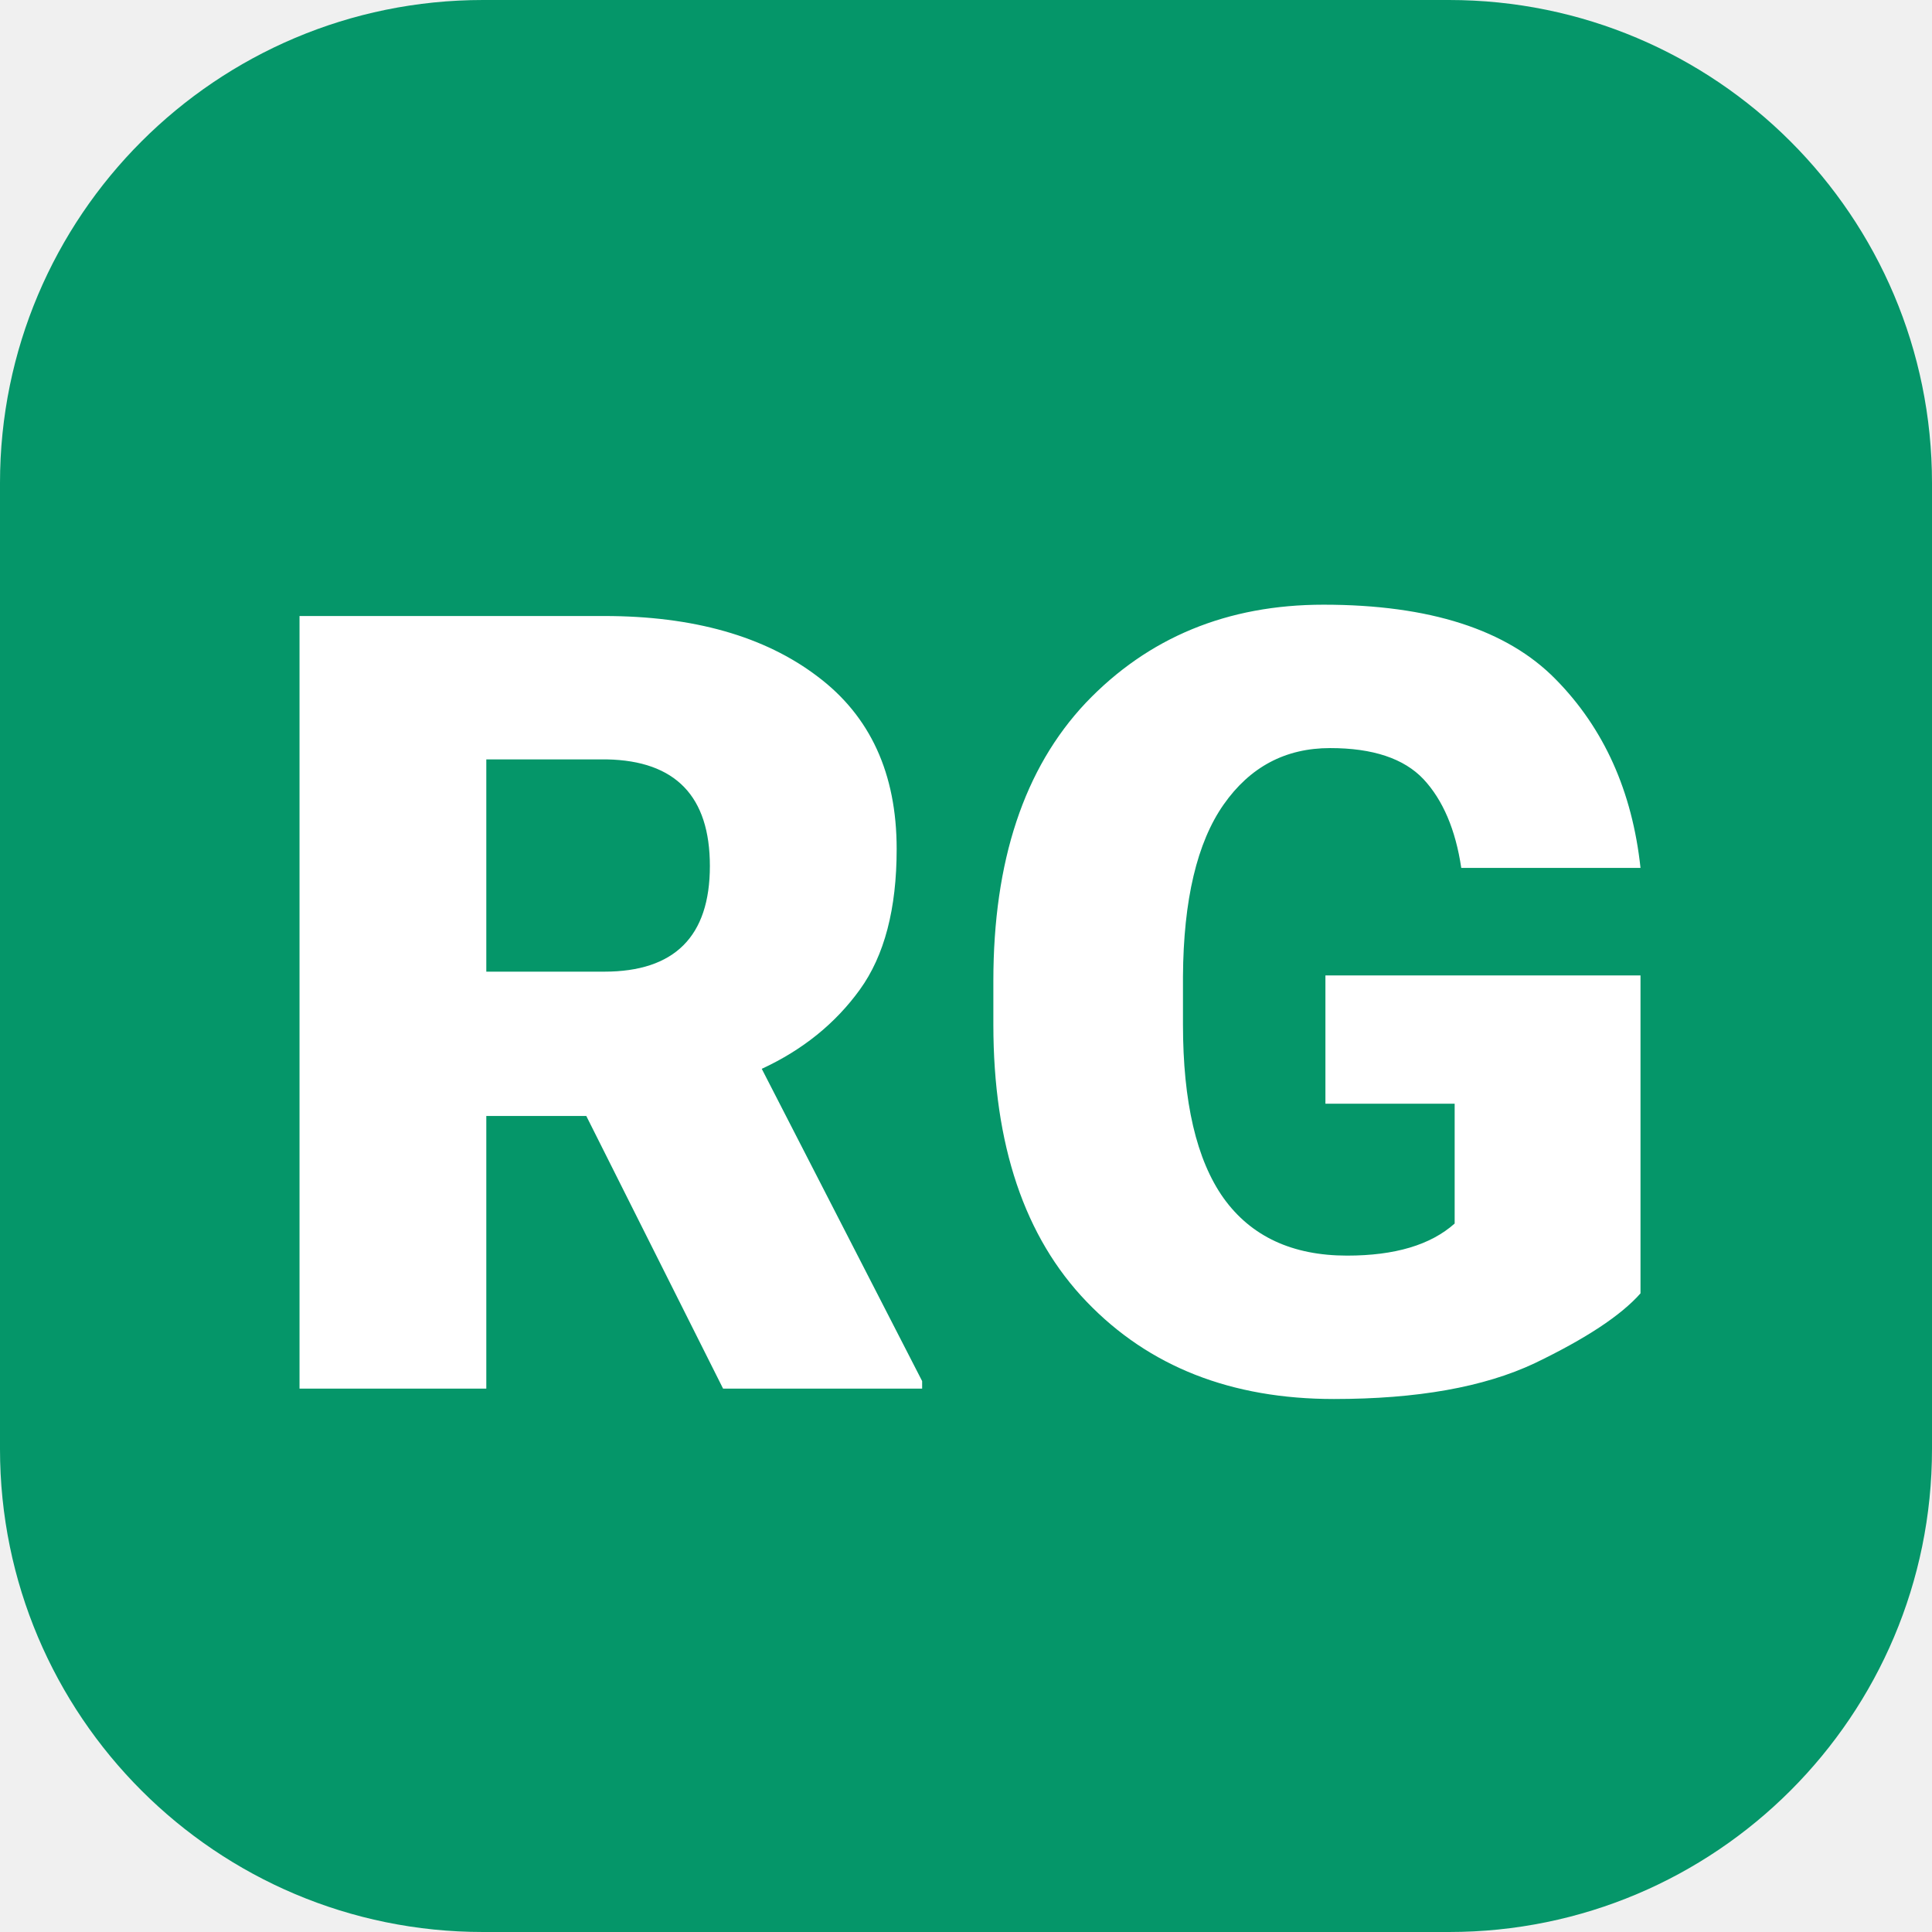
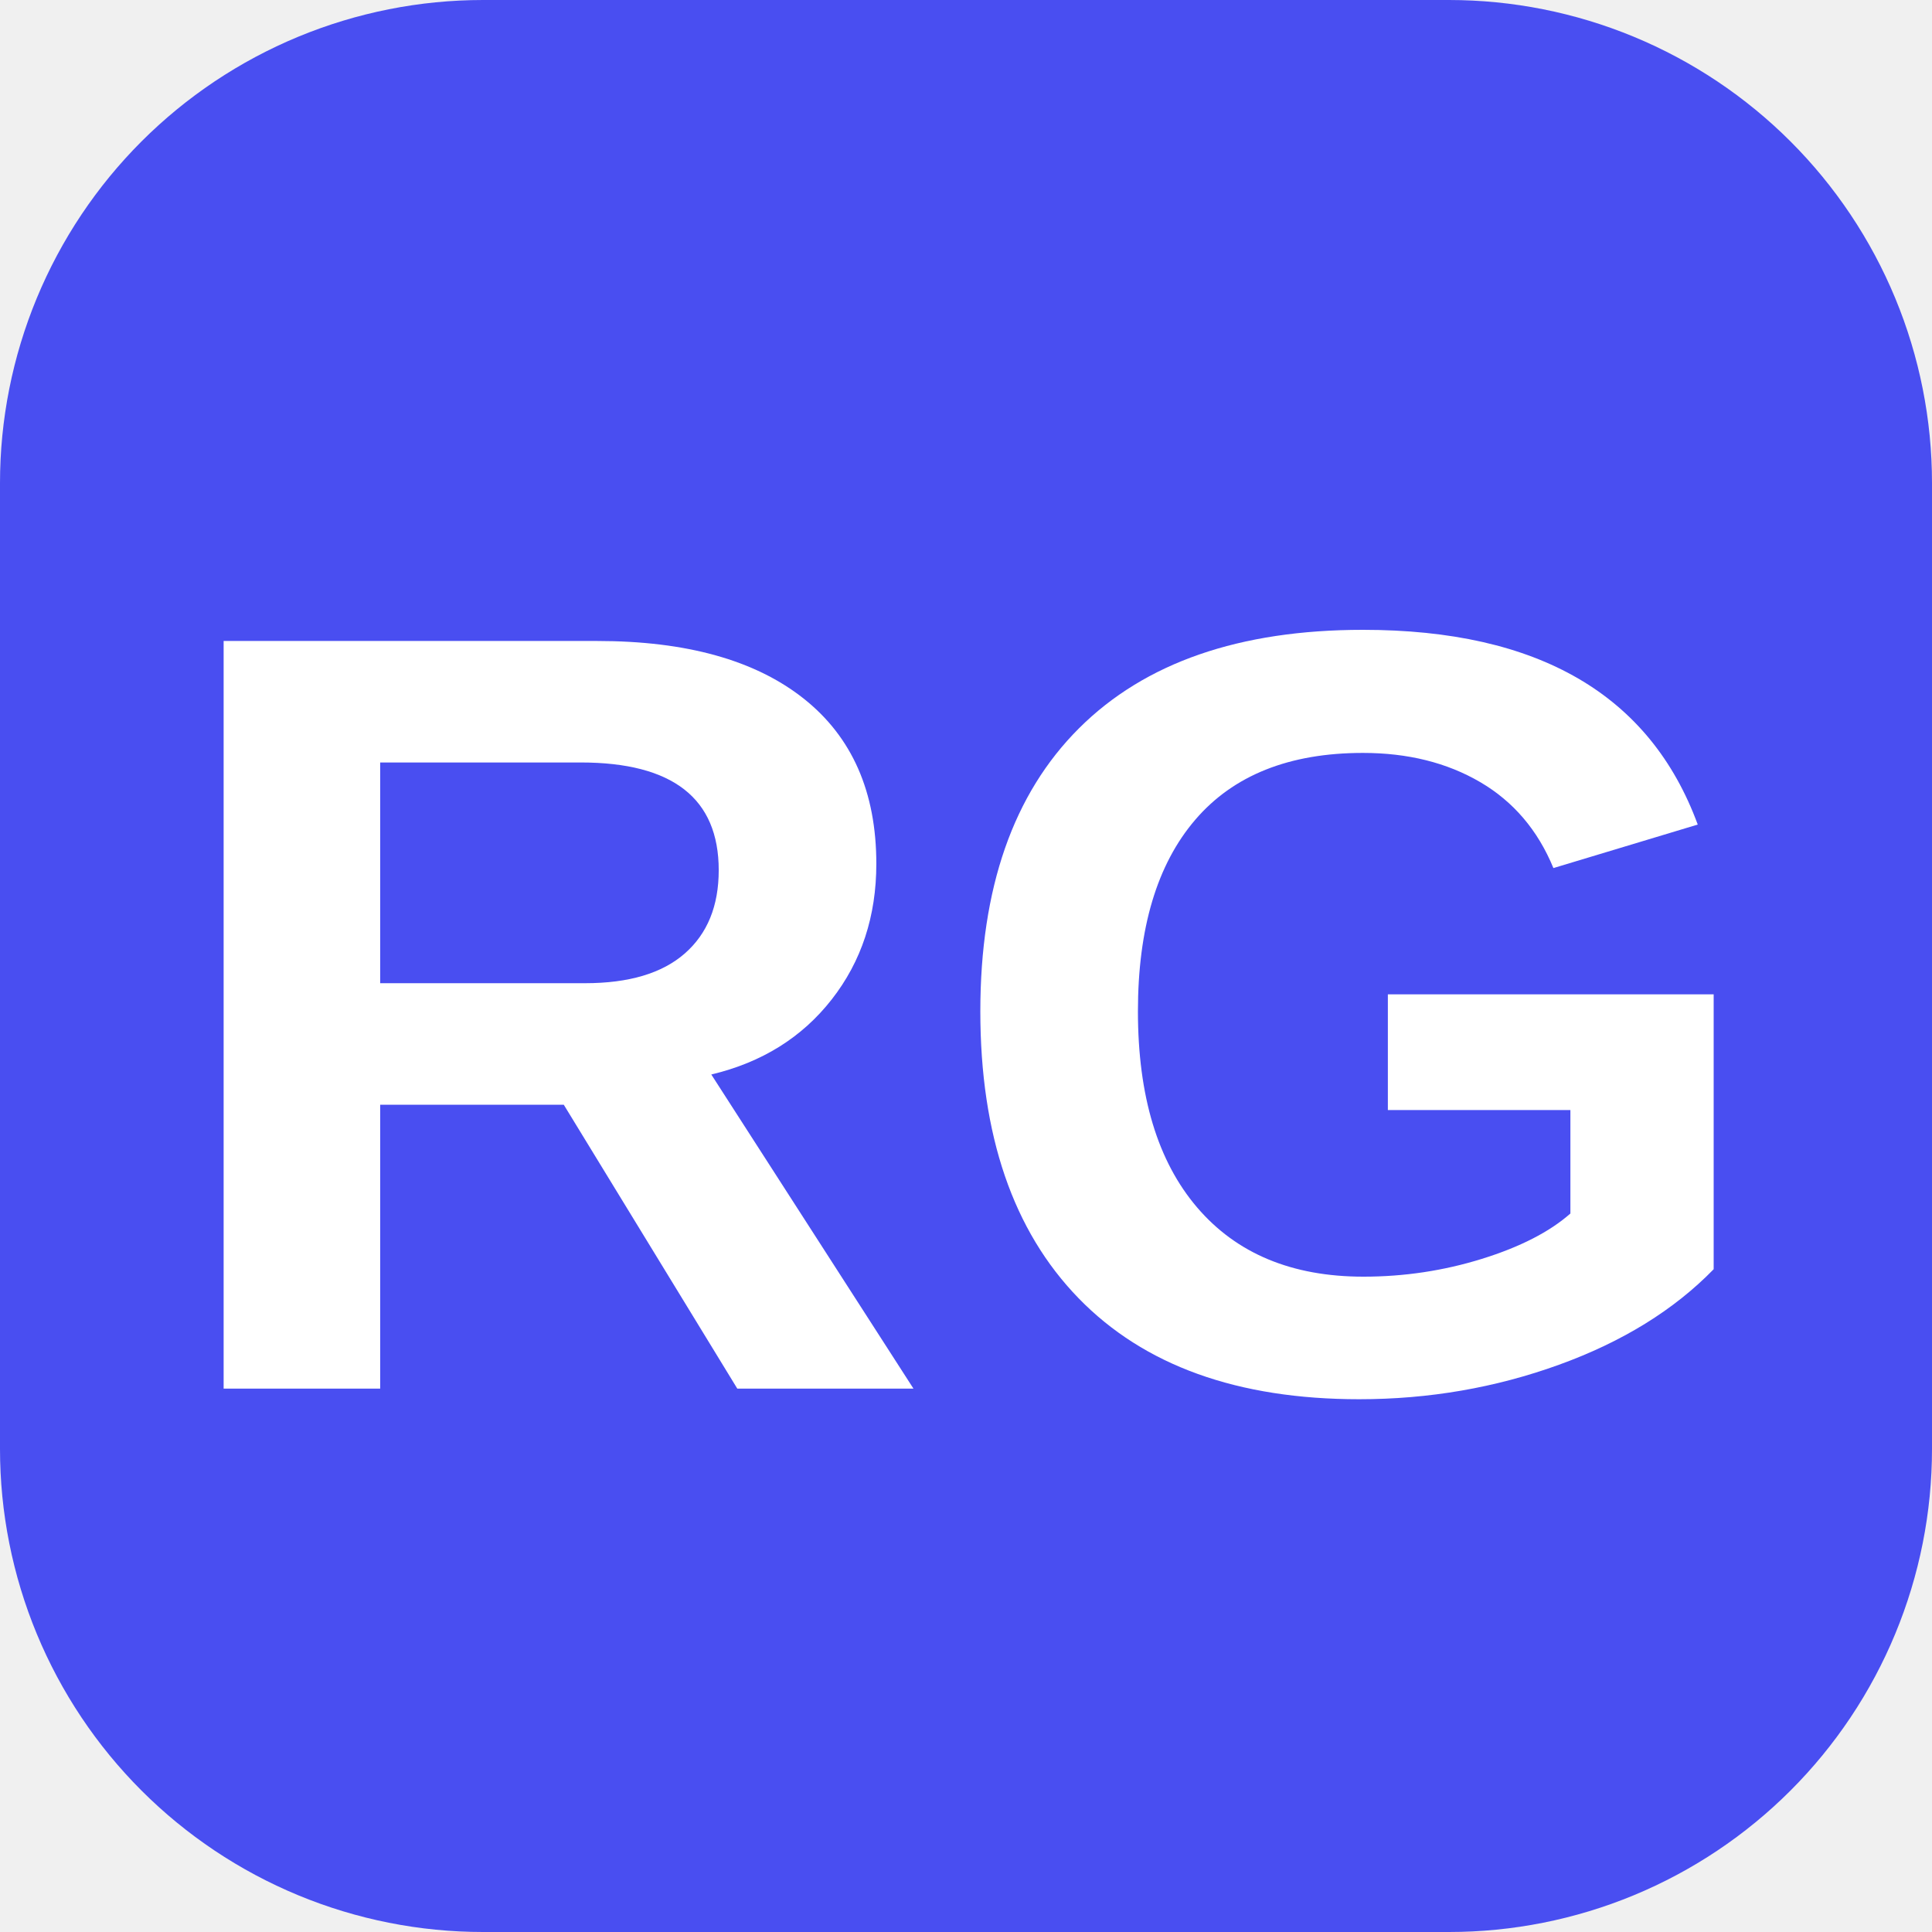
- <svg xmlns="http://www.w3.org/2000/svg" viewBox="0 0 32 32">
-   <rect width="32" height="32" rx="8" fill="#059669" />
-   <text x="16" y="23" font-family="-apple-system, BlinkMacSystemFont, 'Segoe UI', Roboto, Helvetica, Arial, sans-serif" font-weight="900" font-size="18" fill="white" text-anchor="middle">RG</text>
+ <svg xmlns="http://www.w3.org/2000/svg" width="2000" zoomAndPan="magnify" viewBox="0 0 1500 1500" height="2000" preserveAspectRatio="xMidYMid meet" version="1.0">
+   <defs>
+     <g />
+   </defs>
+   <path fill="#494ef1" d="M 375 0 L 1125 0 C 1131.137 0 1137.27 0.152 1143.398 0.453 C 1149.531 0.754 1155.648 1.203 1161.758 1.805 C 1167.863 2.406 1173.953 3.16 1180.023 4.059 C 1186.094 4.961 1192.141 6.008 1198.16 7.207 C 1204.18 8.402 1210.164 9.746 1216.117 11.238 C 1222.07 12.73 1227.984 14.367 1233.855 16.148 C 1239.73 17.93 1245.555 19.852 1251.332 21.922 C 1257.113 23.988 1262.836 26.195 1268.508 28.547 C 1274.176 30.895 1279.785 33.379 1285.332 36.004 C 1290.879 38.629 1296.359 41.387 1301.773 44.281 C 1307.188 47.172 1312.523 50.195 1317.789 53.352 C 1323.051 56.508 1328.234 59.789 1333.34 63.199 C 1338.441 66.609 1343.457 70.141 1348.387 73.797 C 1353.316 77.453 1358.152 81.227 1362.898 85.121 C 1367.641 89.016 1372.285 93.023 1376.836 97.145 C 1381.383 101.266 1385.824 105.496 1390.164 109.836 C 1394.504 114.176 1398.734 118.617 1402.855 123.164 C 1406.977 127.711 1410.984 132.359 1414.879 137.102 C 1418.773 141.848 1422.547 146.684 1426.203 151.613 C 1429.859 156.543 1433.391 161.559 1436.801 166.66 C 1440.211 171.766 1443.492 176.949 1446.648 182.211 C 1449.805 187.477 1452.828 192.812 1455.719 198.227 C 1458.613 203.641 1461.371 209.117 1463.996 214.668 C 1466.621 220.215 1469.105 225.824 1471.453 231.492 C 1473.805 237.164 1476.012 242.887 1478.078 248.668 C 1480.145 254.445 1482.07 260.27 1483.852 266.145 C 1485.633 272.016 1487.27 277.93 1488.762 283.883 C 1490.254 289.836 1491.598 295.82 1492.793 301.84 C 1493.992 307.859 1495.039 313.906 1495.941 319.977 C 1496.84 326.047 1497.594 332.137 1498.195 338.242 C 1498.797 344.352 1499.246 350.469 1499.547 356.598 C 1499.848 362.73 1500 368.863 1500 375 L 1500 1125 C 1500 1131.137 1499.848 1137.27 1499.547 1143.398 C 1499.246 1149.531 1498.797 1155.648 1498.195 1161.758 C 1497.594 1167.863 1496.84 1173.953 1495.941 1180.023 C 1495.039 1186.094 1493.992 1192.141 1492.793 1198.16 C 1491.598 1204.18 1490.254 1210.164 1488.762 1216.117 C 1487.27 1222.07 1485.633 1227.984 1483.852 1233.855 C 1482.07 1239.73 1480.145 1245.555 1478.078 1251.332 C 1476.012 1257.113 1473.805 1262.836 1471.453 1268.508 C 1469.105 1274.176 1466.621 1279.785 1463.996 1285.332 C 1461.371 1290.879 1458.613 1296.359 1455.719 1301.773 C 1452.828 1307.188 1449.805 1312.523 1446.648 1317.789 C 1443.492 1323.051 1440.211 1328.234 1436.801 1333.34 C 1433.391 1338.441 1429.859 1343.457 1426.203 1348.387 C 1422.547 1353.316 1418.773 1358.152 1414.879 1362.898 C 1410.984 1367.641 1406.977 1372.285 1402.855 1376.836 C 1398.734 1381.383 1394.504 1385.824 1390.164 1390.164 C 1385.824 1394.504 1381.383 1398.734 1376.836 1402.855 C 1372.285 1406.977 1367.641 1410.984 1362.898 1414.879 C 1358.152 1418.773 1353.316 1422.547 1348.387 1426.203 C 1343.457 1429.859 1338.441 1433.391 1333.34 1436.801 C 1328.234 1440.211 1323.051 1443.492 1317.789 1446.648 C 1312.523 1449.805 1307.188 1452.828 1301.773 1455.719 C 1296.359 1458.613 1290.883 1461.371 1285.332 1463.996 C 1279.785 1466.621 1274.176 1469.105 1268.508 1471.453 C 1262.836 1473.805 1257.113 1476.012 1251.332 1478.078 C 1245.555 1480.145 1239.73 1482.07 1233.855 1483.852 C 1227.984 1485.633 1222.07 1487.27 1216.117 1488.762 C 1210.164 1490.254 1204.18 1491.598 1198.16 1492.793 C 1192.141 1493.992 1186.094 1495.039 1180.023 1495.941 C 1173.953 1496.84 1167.863 1497.594 1161.758 1498.195 C 1155.648 1498.797 1149.531 1499.246 1143.398 1499.547 C 1137.27 1499.848 1131.137 1500 1125 1500 L 375 1500 C 368.863 1500 362.73 1499.848 356.598 1499.547 C 350.469 1499.246 344.352 1498.797 338.242 1498.195 C 332.137 1497.594 326.047 1496.84 319.977 1495.941 C 313.906 1495.039 307.859 1493.992 301.84 1492.793 C 295.82 1491.598 289.836 1490.254 283.883 1488.762 C 277.93 1487.27 272.016 1485.633 266.145 1483.852 C 260.27 1482.07 254.445 1480.145 248.668 1478.078 C 242.887 1476.012 237.164 1473.805 231.492 1471.453 C 225.824 1469.105 220.215 1466.621 214.668 1463.996 C 209.117 1461.371 203.641 1458.613 198.227 1455.719 C 192.812 1452.828 187.477 1449.805 182.211 1446.648 C 176.949 1443.492 171.766 1440.211 166.66 1436.801 C 161.559 1433.391 156.543 1429.859 151.613 1426.203 C 146.684 1422.547 141.848 1418.773 137.102 1414.879 C 132.359 1410.984 127.711 1406.977 123.164 1402.855 C 118.617 1398.734 114.176 1394.504 109.836 1390.164 C 105.496 1385.824 101.266 1381.383 97.145 1376.836 C 93.023 1372.285 89.016 1367.641 85.121 1362.898 C 81.227 1358.152 77.453 1353.316 73.797 1348.387 C 70.141 1343.457 66.609 1338.441 63.199 1333.34 C 59.789 1328.234 56.508 1323.051 53.352 1317.789 C 50.195 1312.523 47.172 1307.188 44.281 1301.773 C 41.387 1296.359 38.629 1290.879 36.004 1285.332 C 33.379 1279.785 30.895 1274.176 28.547 1268.508 C 26.195 1262.836 23.988 1257.113 21.922 1251.332 C 19.852 1245.555 17.93 1239.73 16.148 1233.855 C 14.367 1227.984 12.73 1222.07 11.238 1216.117 C 9.746 1210.164 8.402 1204.18 7.207 1198.16 C 6.008 1192.141 4.961 1186.094 4.059 1180.023 C 3.16 1173.953 2.406 1167.863 1.805 1161.758 C 1.203 1155.648 0.754 1149.531 0.453 1143.398 C 0.152 1137.27 0 1131.137 0 1125 L 0 375 C 0 368.863 0.152 362.73 0.453 356.598 C 0.754 350.469 1.203 344.352 1.805 338.242 C 2.406 332.137 3.16 326.047 4.059 319.977 C 4.961 313.906 6.008 307.859 7.207 301.84 C 8.402 295.82 9.746 289.836 11.238 283.883 C 12.73 277.93 14.367 272.016 16.148 266.145 C 17.93 260.27 19.852 254.445 21.922 248.668 C 23.988 242.887 26.195 237.164 28.547 231.492 C 30.895 225.824 33.379 220.215 36.004 214.668 C 38.629 209.117 41.387 203.641 44.281 198.227 C 47.172 192.812 50.195 187.477 53.352 182.211 C 56.508 176.949 59.789 171.766 63.199 166.66 C 66.609 161.559 70.141 156.543 73.797 151.613 C 77.453 146.684 81.227 141.848 85.121 137.102 C 89.016 132.359 93.023 127.711 97.145 123.164 C 101.266 118.617 105.496 114.176 109.836 109.836 C 114.176 105.496 118.617 101.266 123.164 97.145 C 127.711 93.023 132.359 89.016 137.102 85.121 C 141.848 81.227 146.684 77.453 151.613 73.797 C 156.543 70.141 161.559 66.609 166.66 63.199 C 171.766 59.789 176.949 56.508 182.211 53.352 C 187.477 50.195 192.812 47.172 198.227 44.281 C 203.641 41.387 209.117 38.629 214.668 36.004 C 220.215 33.379 225.824 30.895 231.492 28.547 C 237.164 26.195 242.887 23.988 248.668 21.922 C 254.445 19.852 260.27 17.93 266.145 16.148 C 272.016 14.367 277.93 12.73 283.883 11.238 C 289.836 9.746 295.82 8.402 301.84 7.207 C 307.859 6.008 313.906 4.961 319.977 4.059 C 326.047 3.16 332.137 2.406 338.242 1.805 C 344.352 1.203 350.469 0.754 356.598 0.453 C 362.73 0.152 368.863 0 375 0 Z M 375 0 " fill-opacity="1" fill-rule="nonzero" />
+   <g fill="#ffffff" fill-opacity="1">
+     <g transform="translate(117.1875, 1078.125)">
+       <g>
+         <path d="M 455.25 0 L 320.531 -220.406 L 177.984 -220.406 L 177.984 0 L 56.438 0 L 56.438 -580.469 L 346.484 -580.469 C 415.691 -580.469 469.109 -565.57 506.734 -535.781 C 544.367 -505.988 563.188 -463.211 563.188 -407.453 C 563.188 -366.805 551.648 -331.719 528.578 -302.188 C 505.504 -272.664 474.332 -253.234 435.062 -243.891 L 592.031 0 Z M 440.828 -402.516 C 440.828 -458.266 405.117 -486.141 333.703 -486.141 L 177.984 -486.141 L 177.984 -314.766 L 337 -314.766 C 371.062 -314.766 396.879 -322.453 414.453 -337.828 C 432.035 -353.211 440.828 -374.773 440.828 -402.516 Z M 440.828 -402.516 " />
+       </g>
+     </g>
+     <g transform="translate(726.5167, 1078.125)">
+       <g>
+         <path d="M 332.062 -86.922 C 363.645 -86.922 394.266 -91.52 423.922 -100.719 C 453.586 -109.926 476.523 -121.672 492.734 -135.953 L 492.734 -216.297 L 351.016 -216.297 L 351.016 -306.109 L 603.969 -306.109 L 603.969 -92.703 C 573.207 -61.109 533.176 -36.383 483.875 -18.531 C 434.57 -0.688 382.867 8.234 328.766 8.234 C 234.285 8.234 161.641 -17.926 110.828 -70.25 C 60.016 -122.57 34.609 -196.797 34.609 -292.922 C 34.609 -388.504 60.148 -461.766 111.234 -512.703 C 162.316 -563.648 235.789 -589.125 331.656 -589.125 C 467.883 -589.125 554.535 -538.727 591.609 -437.938 L 479.547 -404.156 C 467.461 -433.551 448.508 -455.801 422.688 -470.906 C 396.875 -486.008 366.531 -493.562 331.656 -493.562 C 274.52 -493.562 231.117 -476.254 201.453 -441.641 C 171.797 -407.035 156.969 -357.461 156.969 -292.922 C 156.969 -227.273 172.281 -176.531 202.906 -140.688 C 233.531 -104.844 276.582 -86.922 332.062 -86.922 Z M 332.062 -86.922 " />
+       </g>
+     </g>
+   </g>
</svg>
